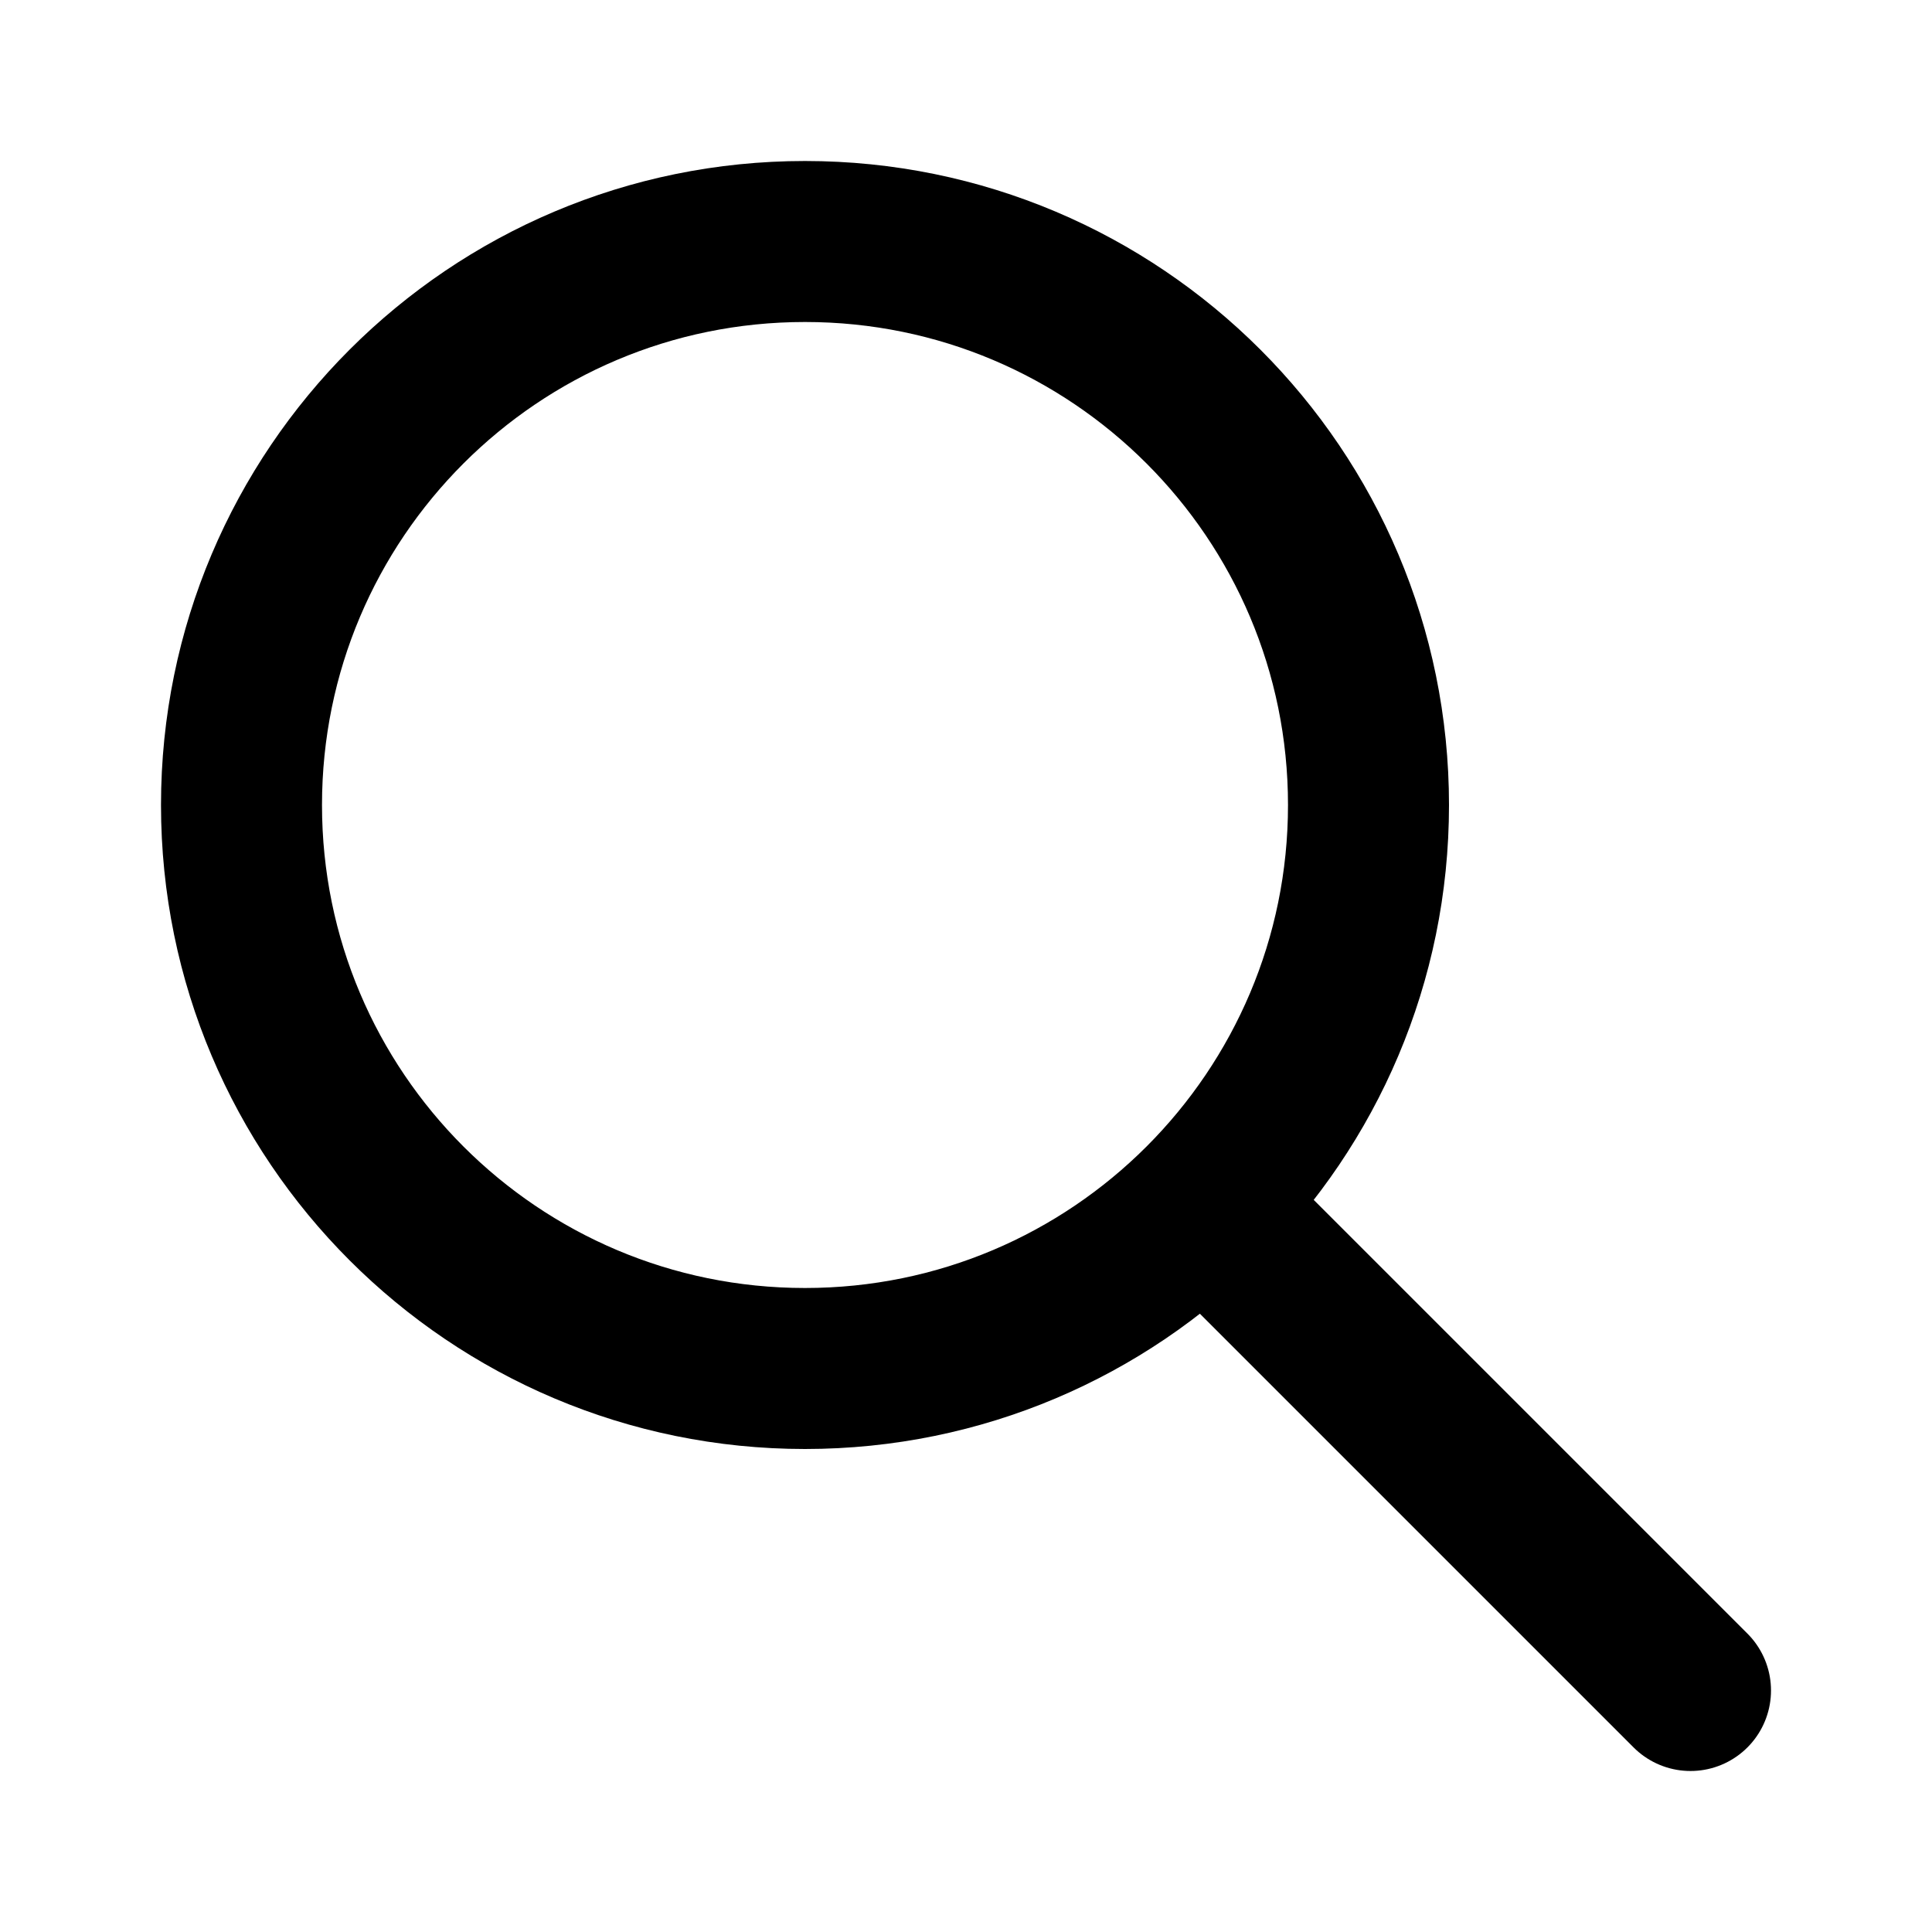
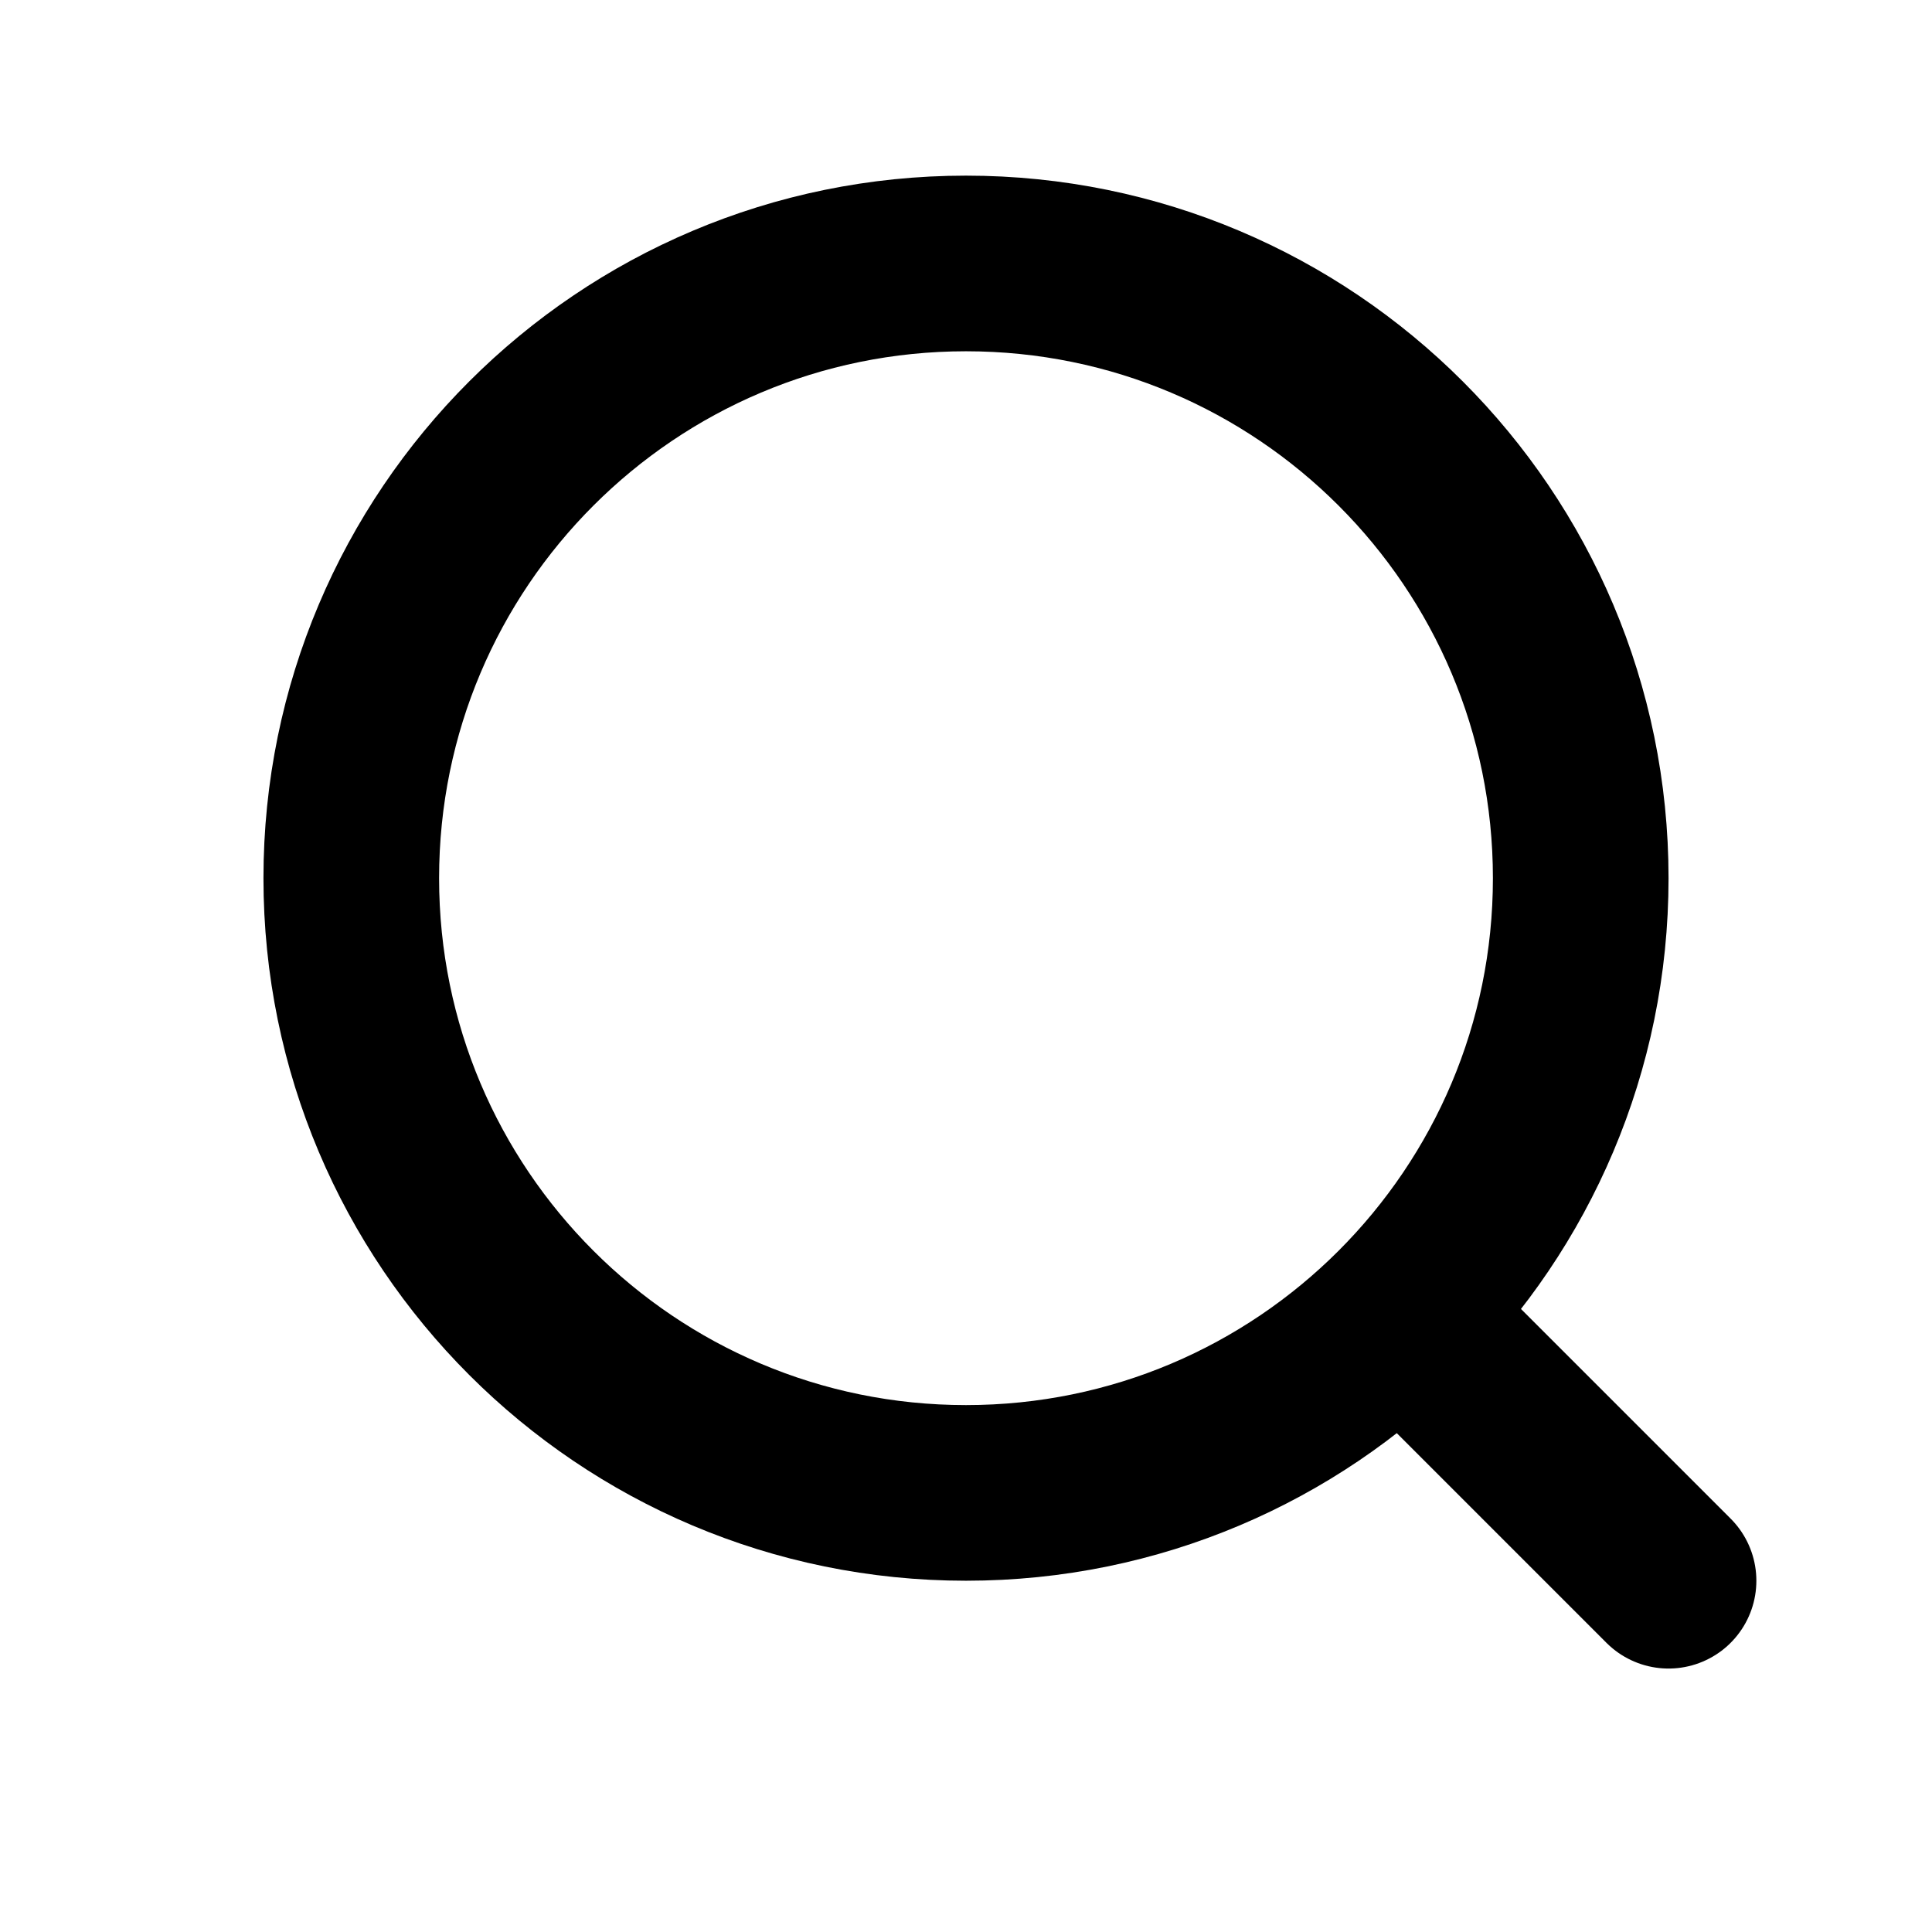
- <svg xmlns="http://www.w3.org/2000/svg" width="20" height="20" viewBox="0 0 24 24" fill="none" stroke="currentColor" stroke-width="2" stroke-linecap="round" stroke-linejoin="round">
-   <path d="M21 21l-6-6m2-5a7 7 0 11-14 0 7 7 0 0114 0z" />
+ <svg xmlns="http://www.w3.org/2000/svg" role="presentation" stroke-width="2" focusable="false" width="22" height="22" class="icon icon-search" viewBox="0 0 22 22" fill="none">
+   <circle cx="11" cy="10" r="7" fill="none" stroke="currentColor" />
+   <path d="m16 15 3 3" stroke="currentColor" stroke-linecap="round" stroke-linejoin="round" />
</svg>
